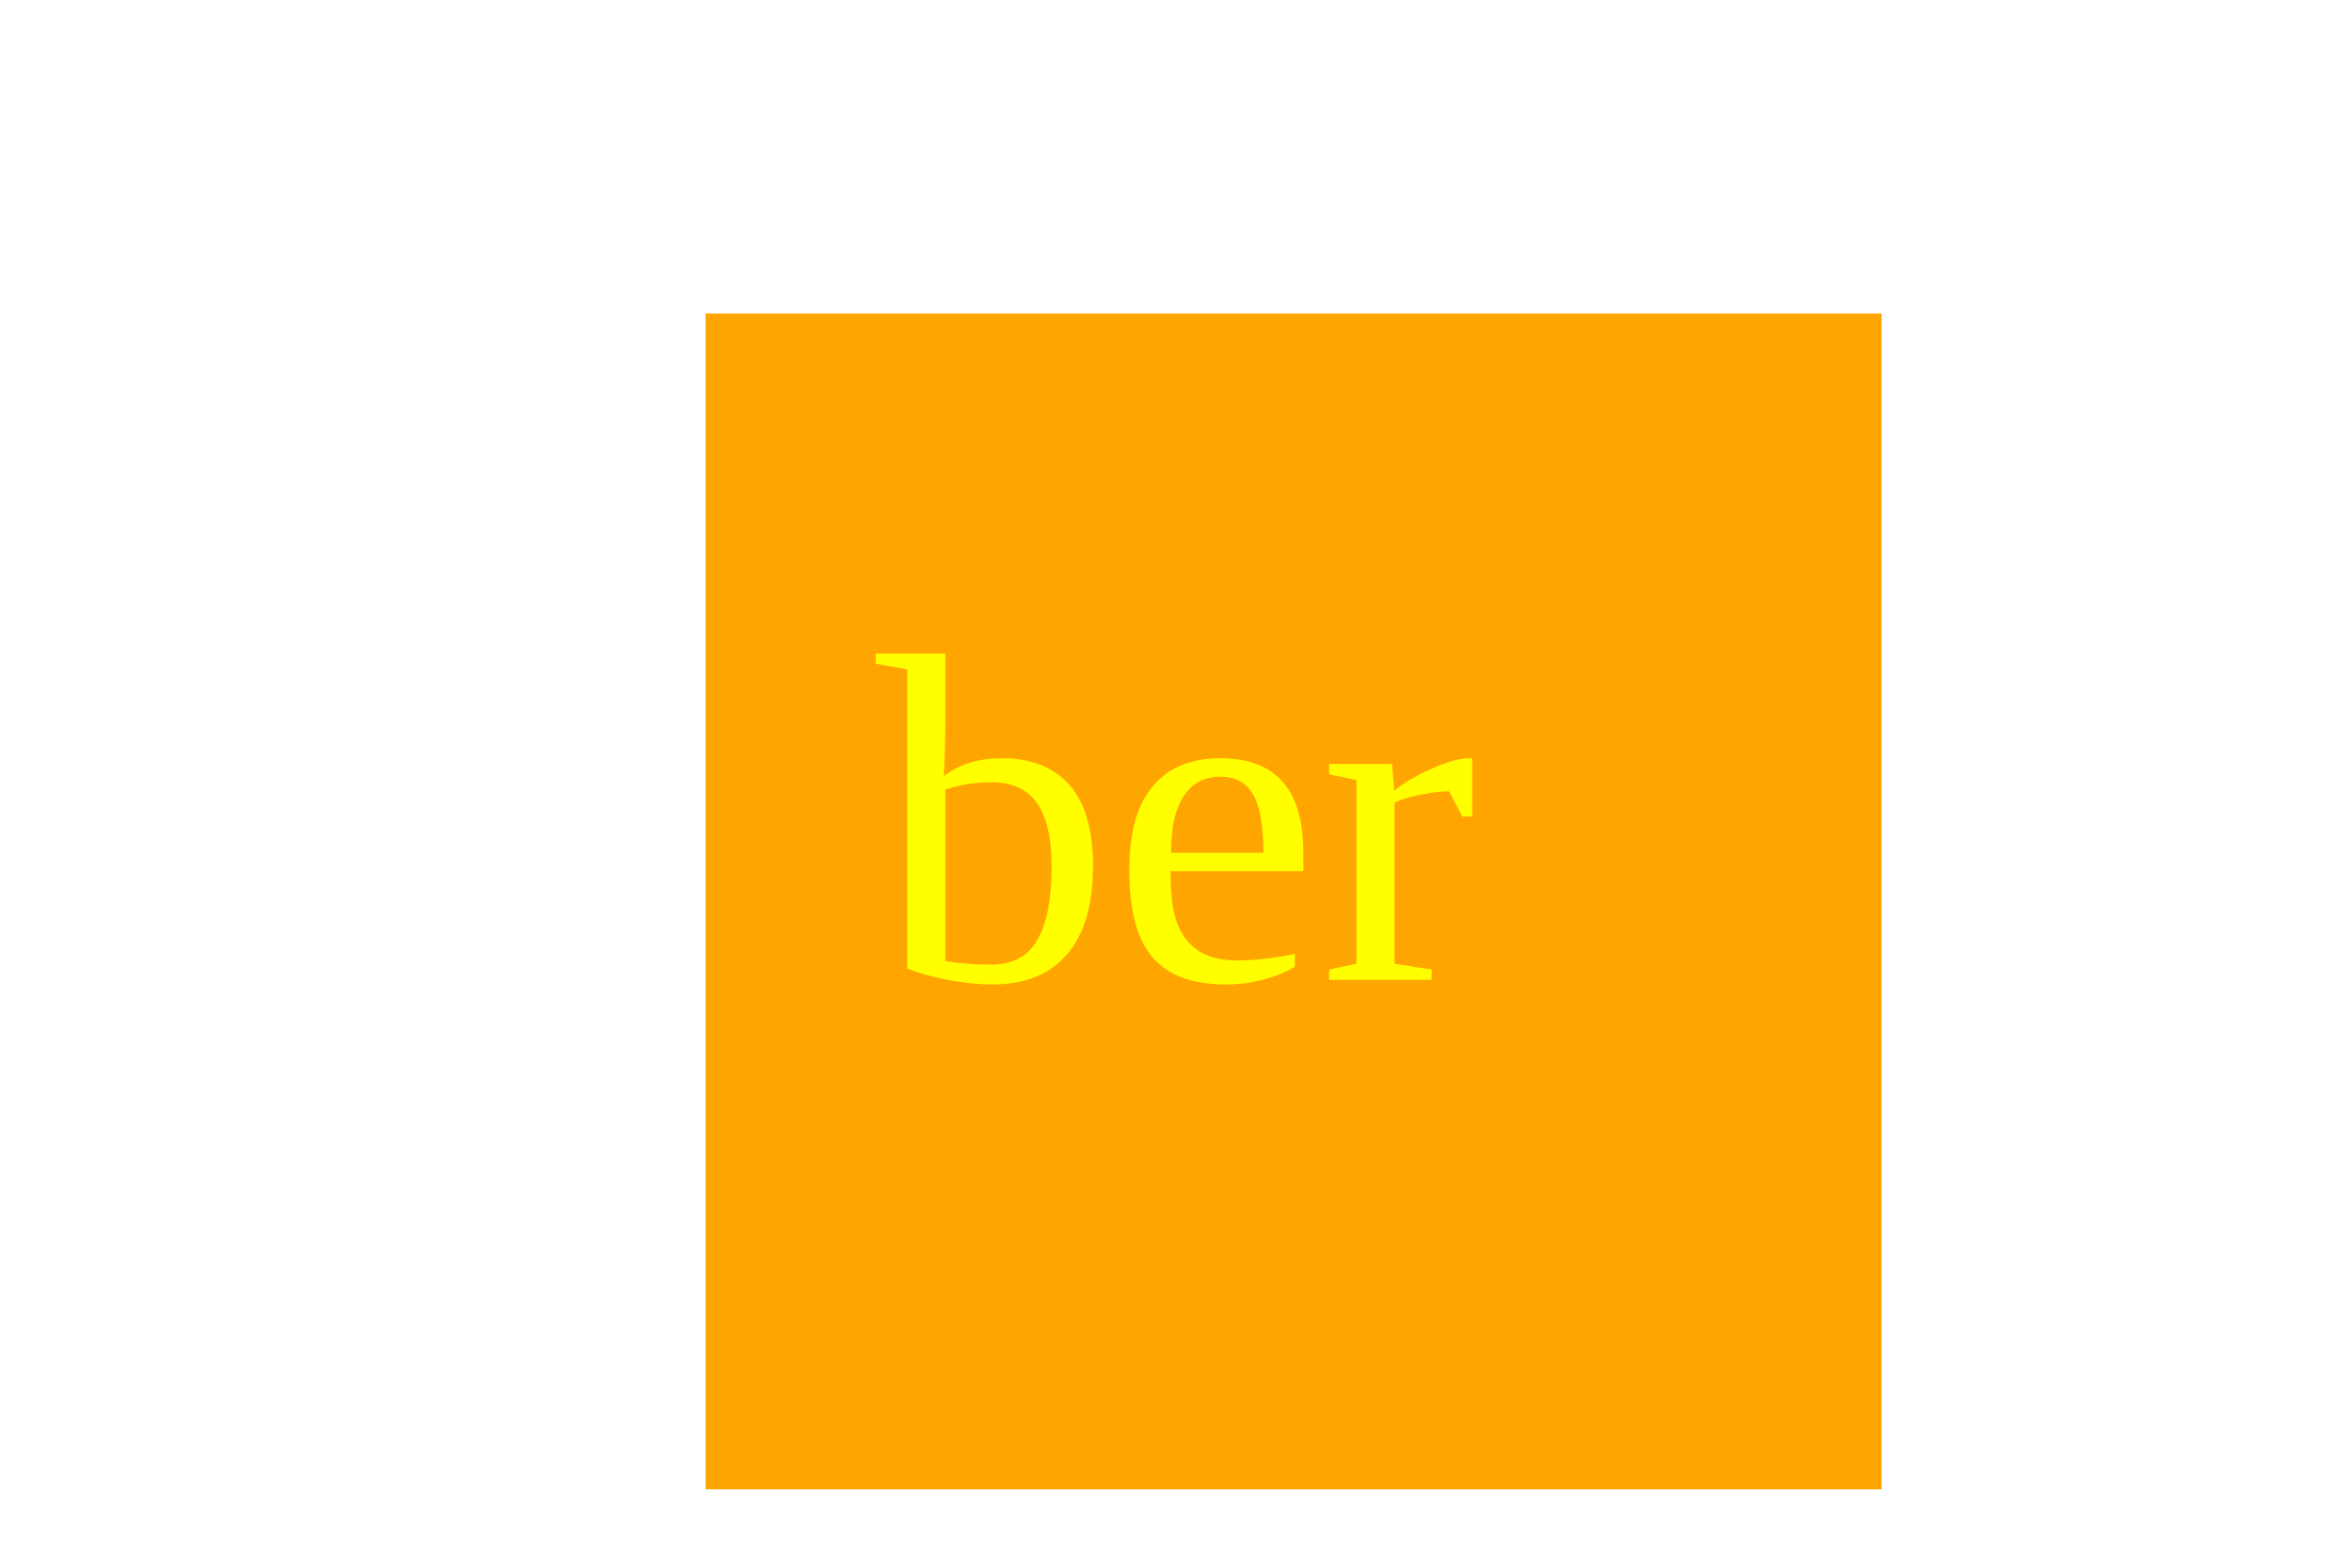
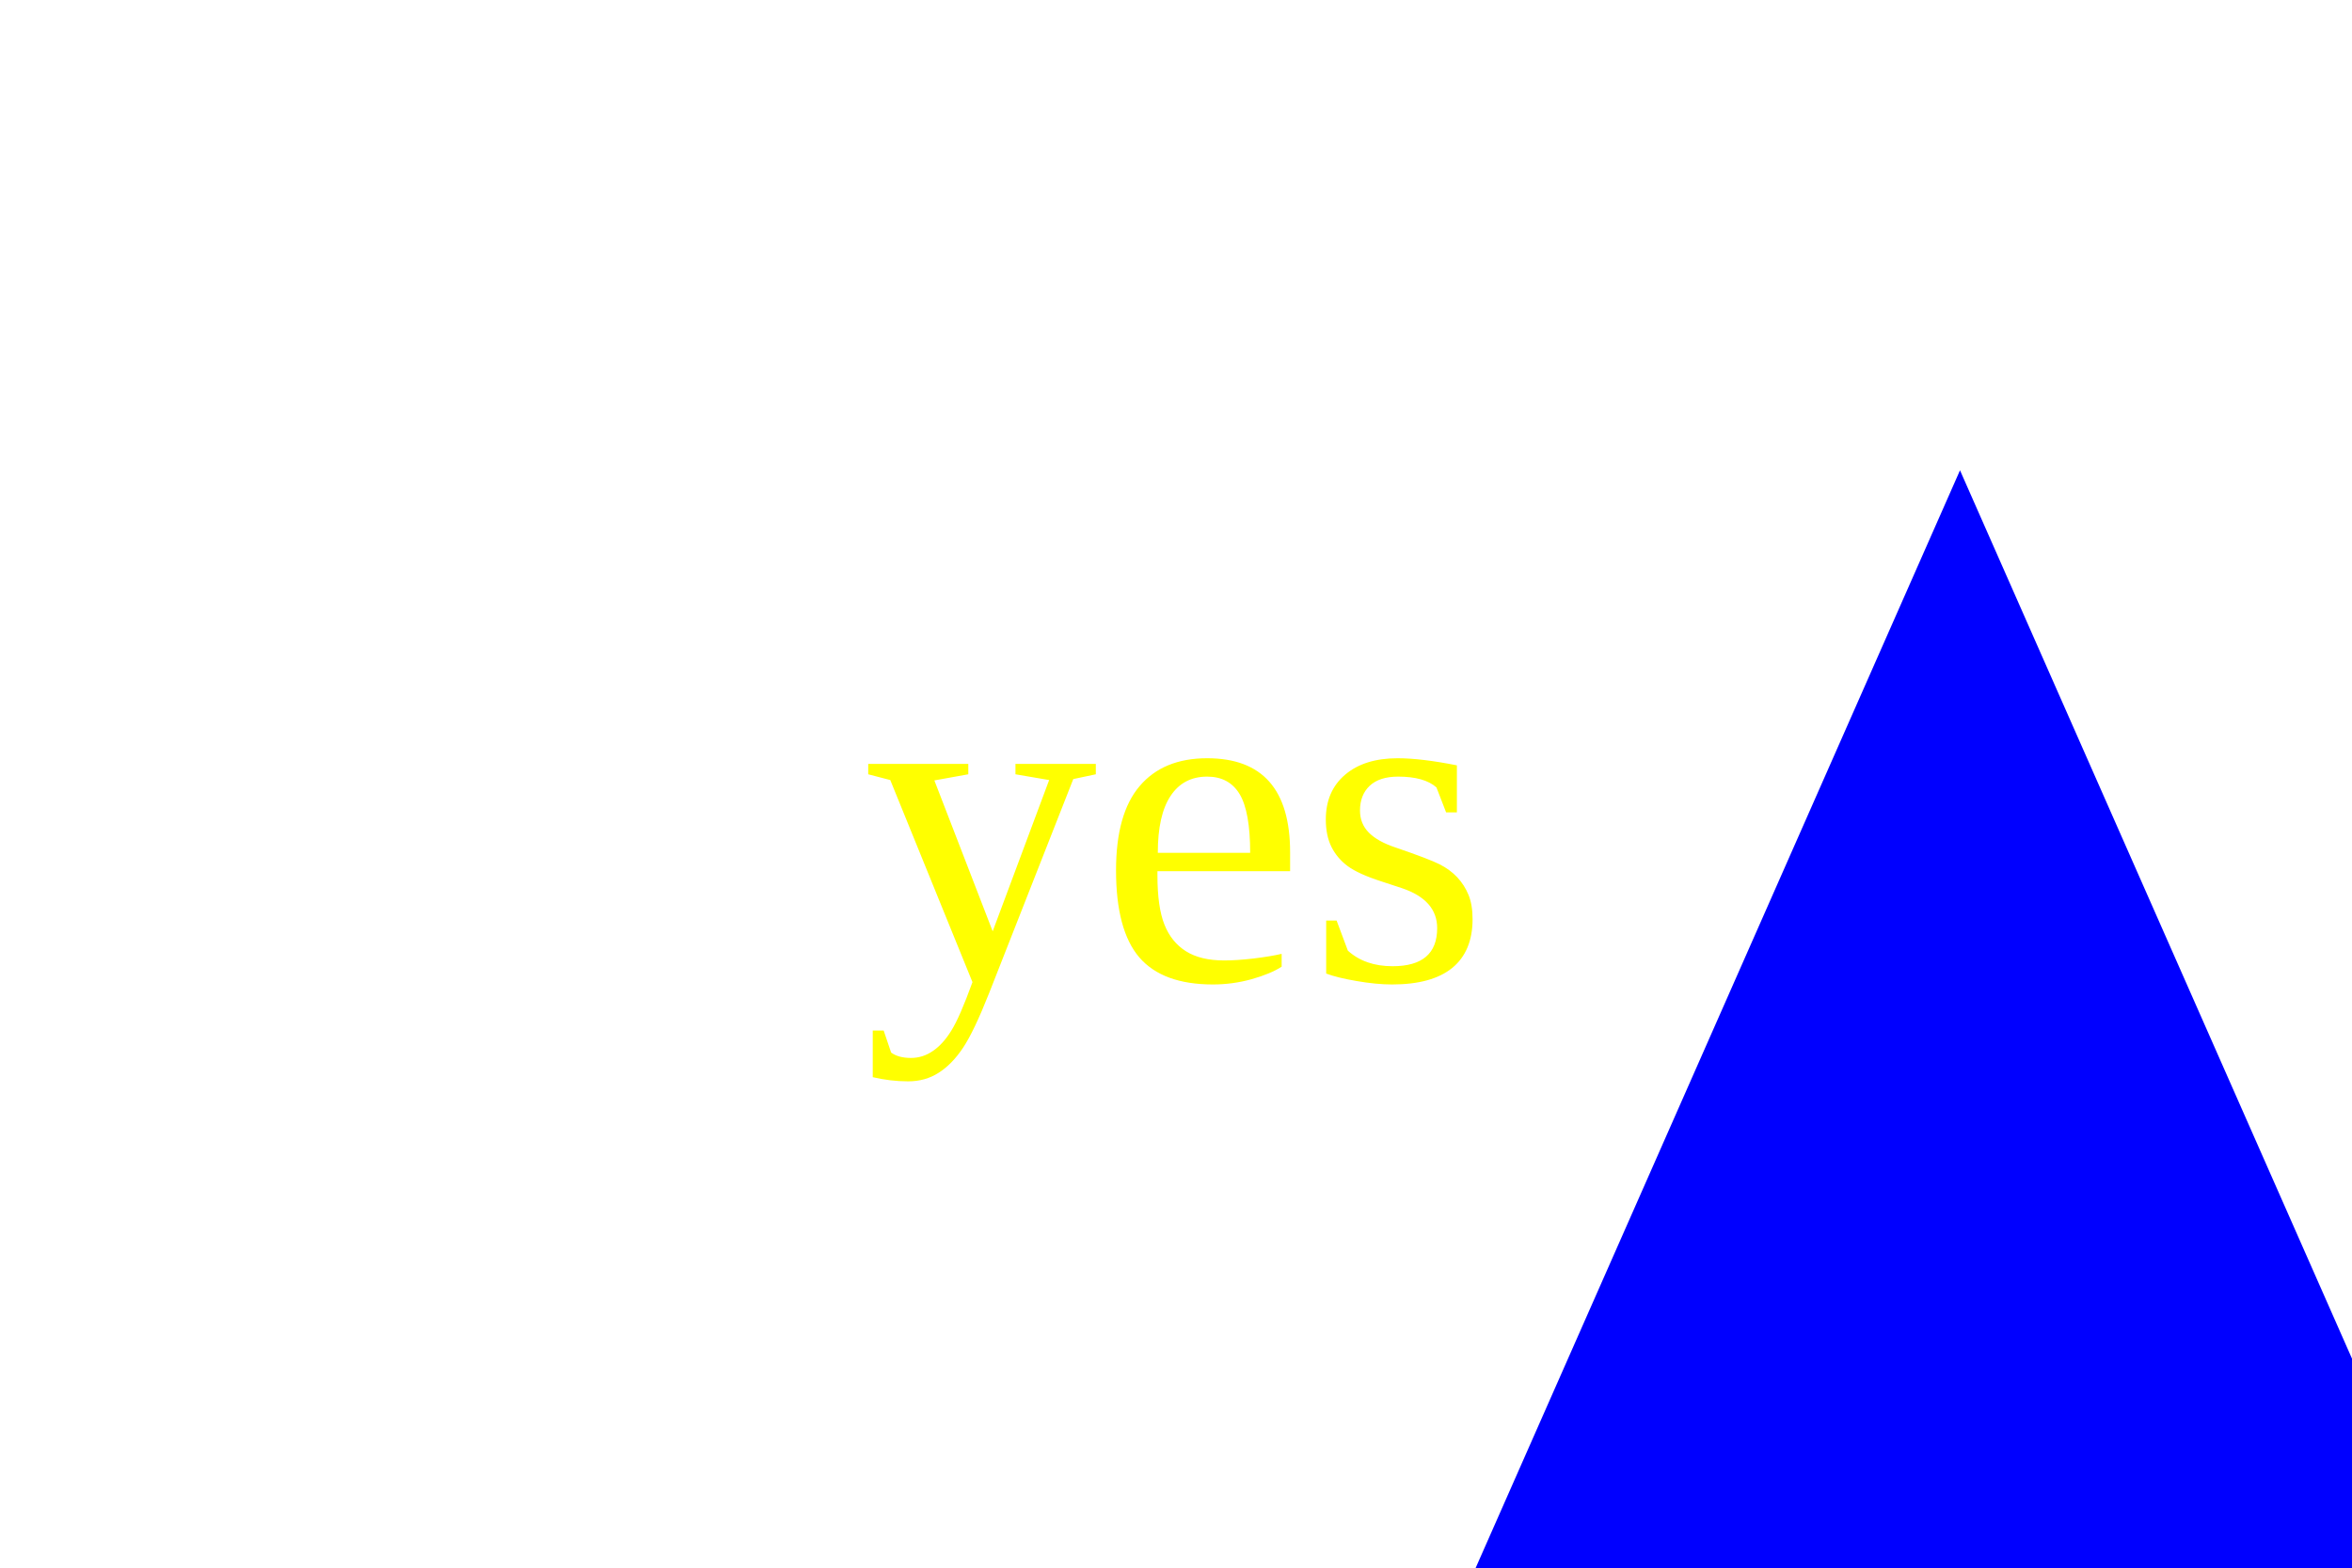
<svg xmlns="http://www.w3.org/2000/svg" version="1.1" width="300" height="200">
-   <rect x="90" y="40" width="150" height="150" fill="orange" />
-   <text x="150" y="125" font-size="60" text-anchor="middle" fill="yellow">ber</text>
+   <polygon points="250,60 100,400 400,400" fill="blue" />
+   <text x="150" y="125" font-size="60" text-anchor="middle" fill="yellow">yes</text>
</svg>
